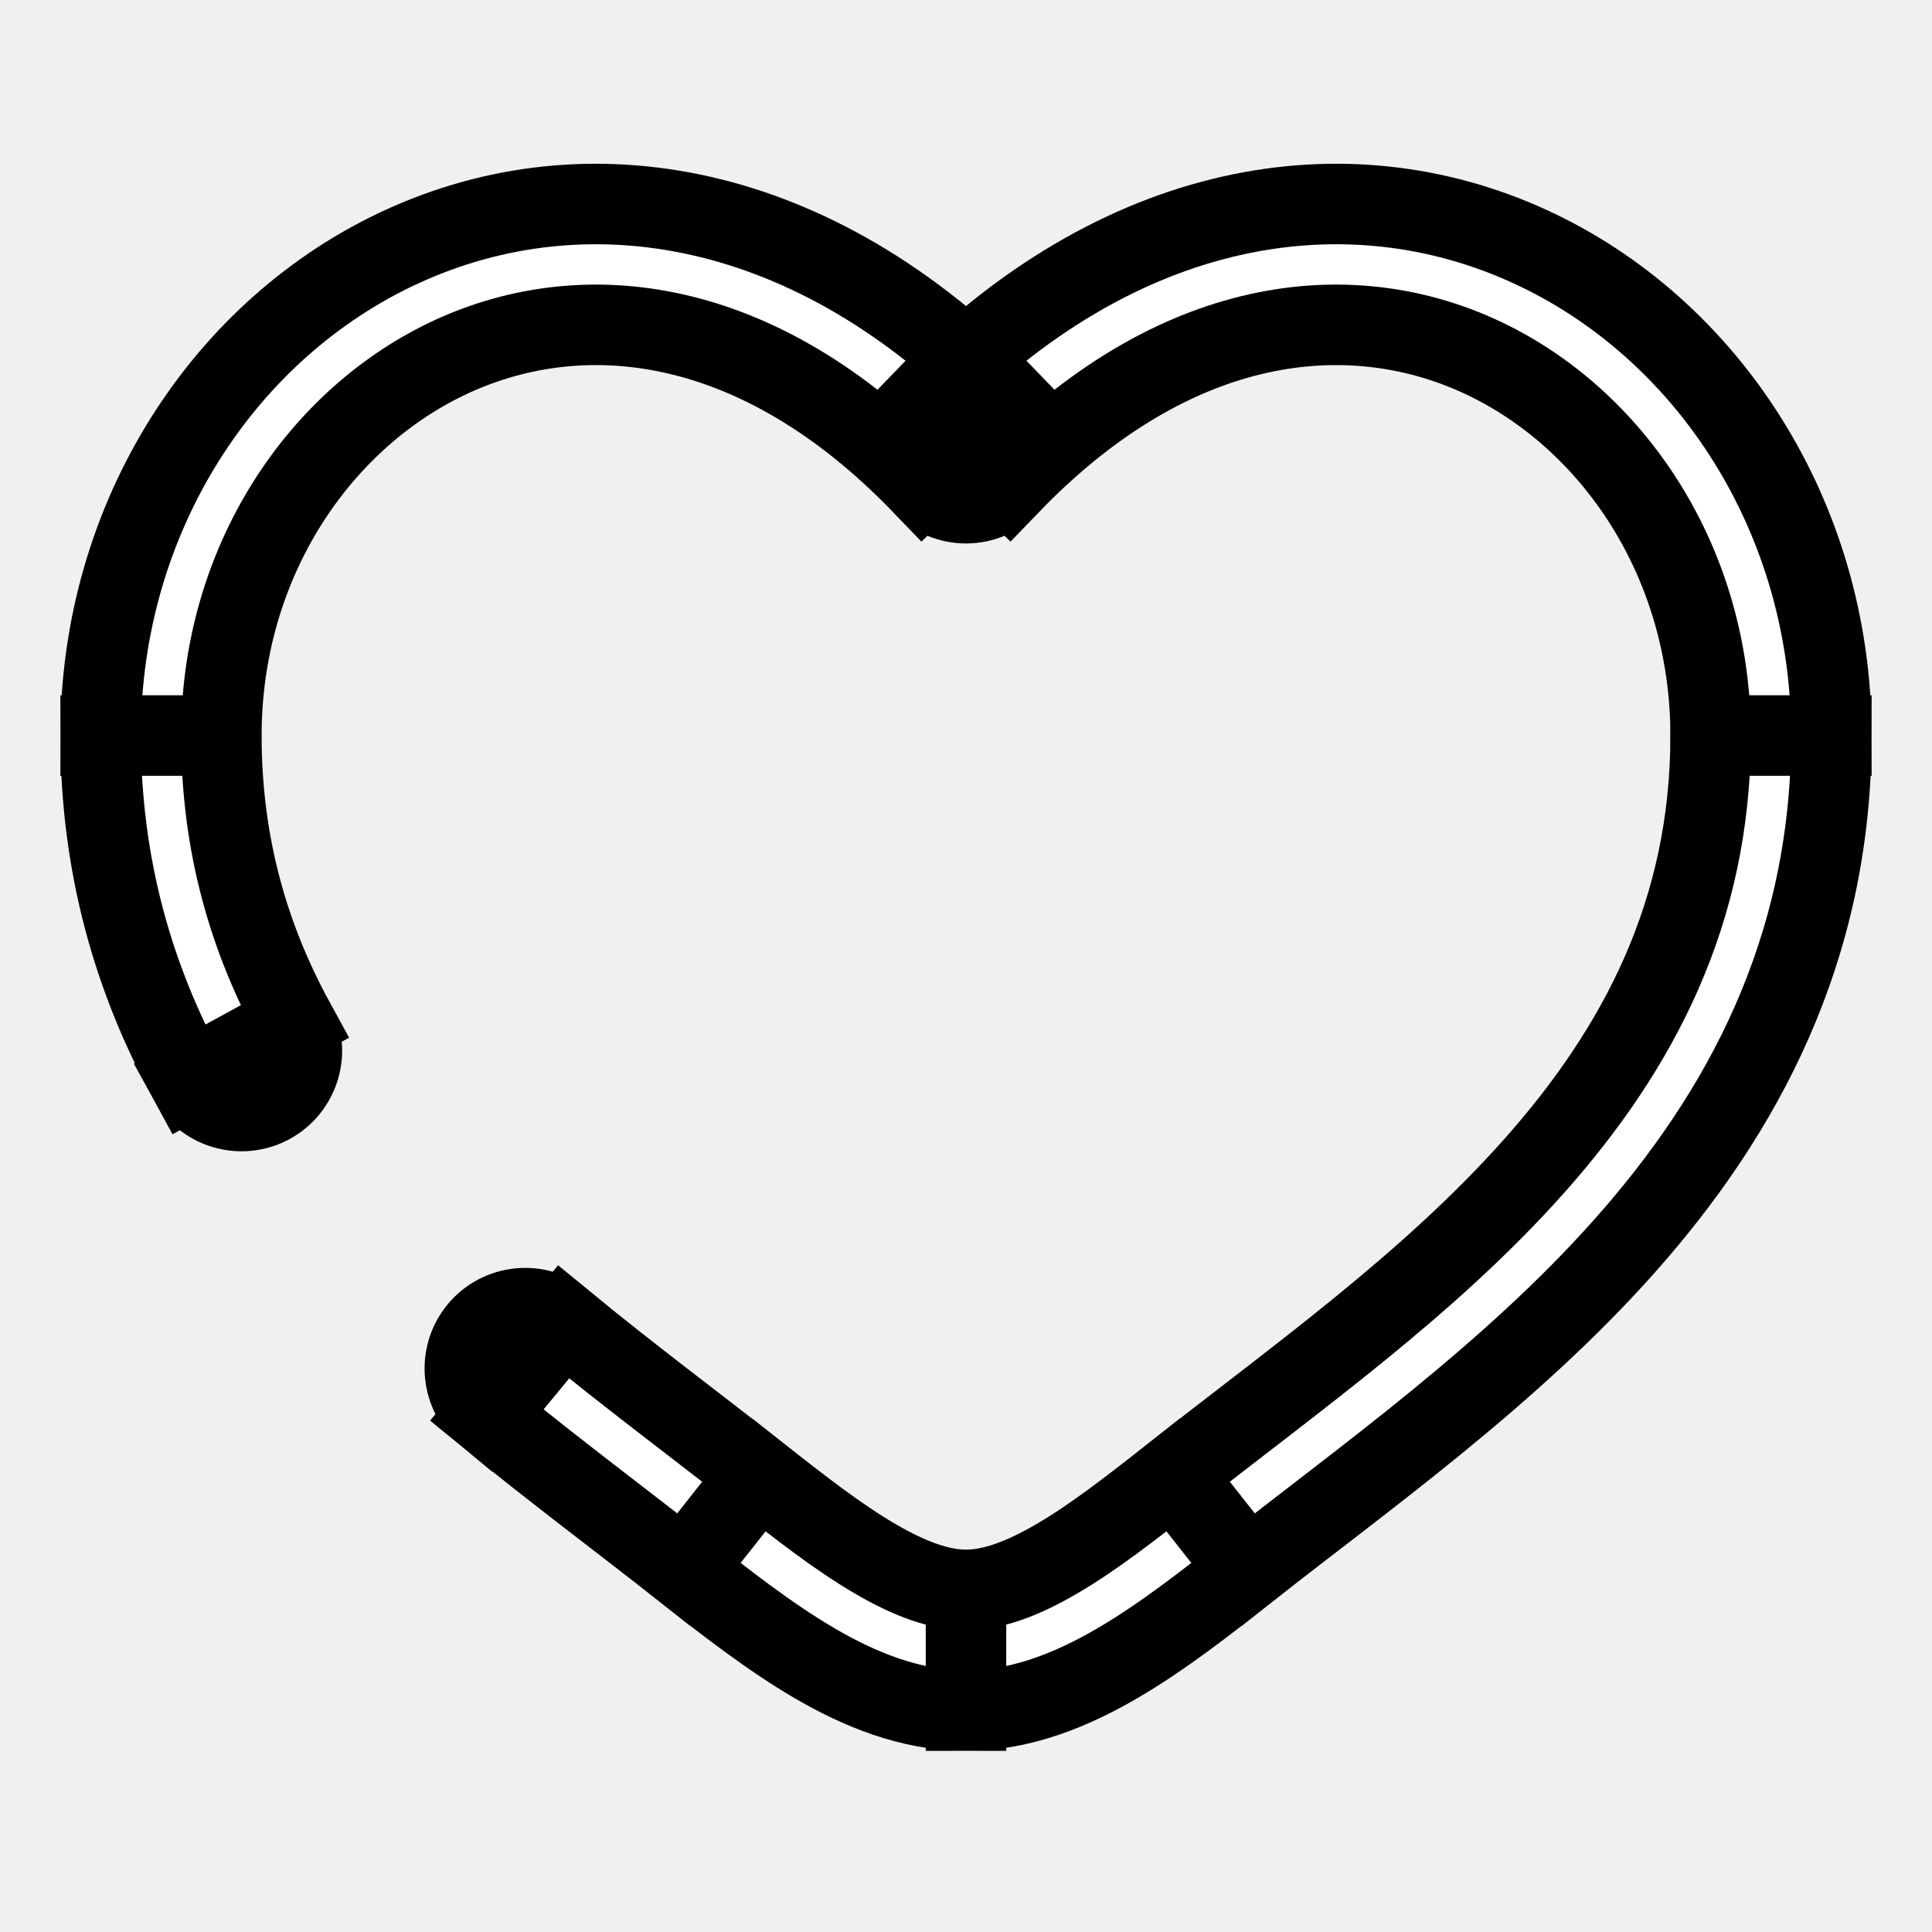
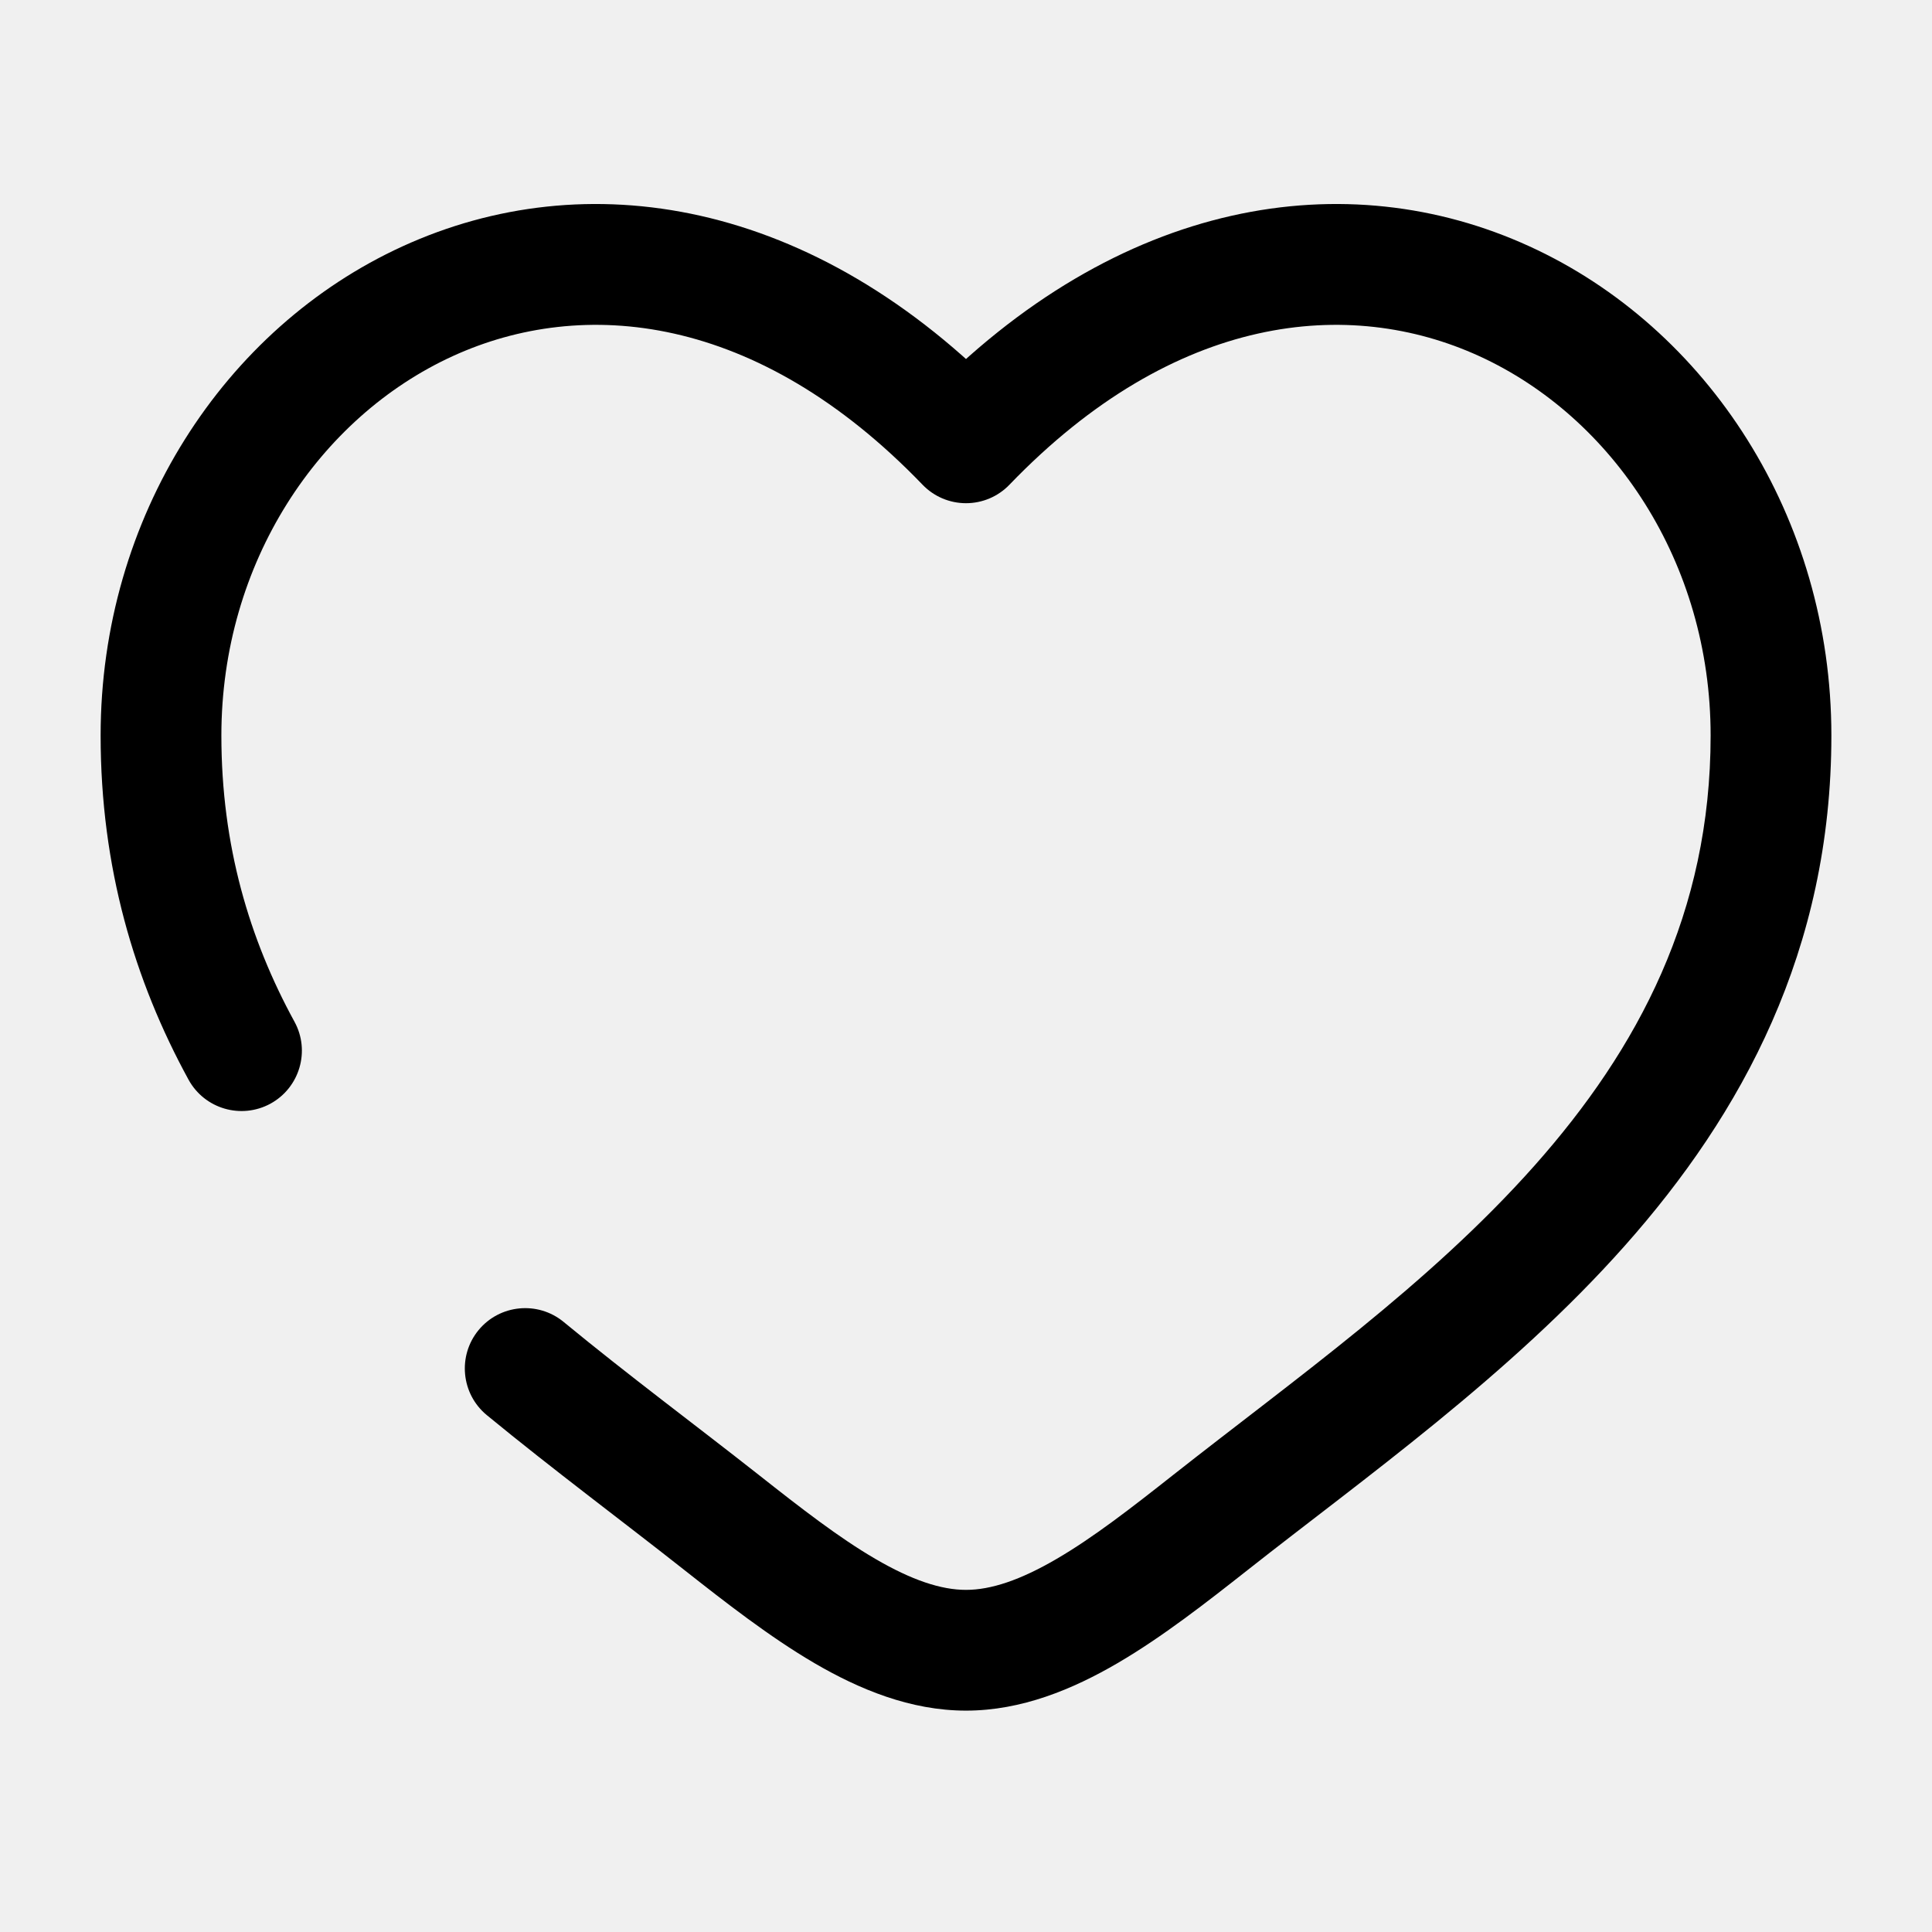
- <svg xmlns="http://www.w3.org/2000/svg" width="18px" viewBox="0 0 24 24" fill="black" stroke="black">
-   <path d="M8.962 18.911L9.426 18.322L8.962 18.911ZM12 5.501L11.46 6.021C11.601 6.168 11.796 6.251 12 6.251C12.204 6.251 12.399 6.168 12.54 6.021L12 5.501ZM15.038 18.911L15.503 19.5L15.038 18.911ZM7.001 16.421C6.681 16.158 6.208 16.204 5.945 16.523C5.682 16.843 5.728 17.316 6.047 17.579L7.001 16.421ZM2.342 13.412C2.541 13.775 2.996 13.908 3.36 13.71C3.723 13.511 3.857 13.055 3.658 12.692L2.342 13.412ZM2.75 9.137C2.75 6.986 3.965 5.183 5.624 4.424C7.236 3.687 9.402 3.883 11.46 6.021L12.54 4.981C10.098 2.444 7.264 2.025 5.001 3.06C2.785 4.073 1.25 6.425 1.25 9.137H2.75ZM8.497 19.5C9.01 19.904 9.56 20.334 10.117 20.66C10.674 20.985 11.31 21.25 12 21.25V19.75C11.69 19.75 11.326 19.629 10.874 19.365C10.421 19.101 9.952 18.737 9.426 18.322L8.497 19.5ZM15.503 19.5C16.929 18.375 18.753 17.087 20.183 15.476C21.64 13.836 22.75 11.803 22.75 9.137H21.25C21.25 11.335 20.351 13.028 19.062 14.48C17.747 15.96 16.09 17.127 14.574 18.322L15.503 19.5ZM22.75 9.137C22.75 6.425 21.215 4.073 18.999 3.06C16.736 2.025 13.902 2.444 11.46 4.981L12.54 6.021C14.598 3.883 16.764 3.687 18.376 4.424C20.035 5.183 21.25 6.986 21.25 9.137H22.75ZM14.574 18.322C14.048 18.737 13.579 19.101 13.126 19.365C12.674 19.629 12.31 19.75 12 19.75V21.25C12.69 21.25 13.326 20.985 13.883 20.66C14.441 20.334 14.99 19.904 15.503 19.5L14.574 18.322ZM9.426 18.322C8.63 17.695 7.821 17.096 7.001 16.421L6.047 17.579C6.878 18.262 7.755 18.914 8.497 19.5L9.426 18.322ZM3.658 12.692C3.097 11.666 2.75 10.503 2.75 9.137H1.25C1.25 10.775 1.67 12.183 2.342 13.412L3.658 12.692Z" fill="white" />
+ <svg xmlns="http://www.w3.org/2000/svg" width="18px" viewBox="0 0 24 24" fill="black">
+   <path d="M8.962 18.911L9.426 18.322L8.962 18.911ZM12 5.501L11.46 6.021C11.601 6.168 11.796 6.251 12 6.251C12.204 6.251 12.399 6.168 12.54 6.021L12 5.501ZM15.038 18.911L15.503 19.5L15.038 18.911ZM7.001 16.421C6.681 16.158 6.208 16.204 5.945 16.523C5.682 16.843 5.728 17.316 6.047 17.579L7.001 16.421ZM2.342 13.412C2.541 13.775 2.996 13.908 3.36 13.71C3.723 13.511 3.857 13.055 3.658 12.692L2.342 13.412ZM2.75 9.137C2.75 6.986 3.965 5.183 5.624 4.424C7.236 3.687 9.402 3.883 11.46 6.021L12.54 4.981C10.098 2.444 7.264 2.025 5.001 3.06C2.785 4.073 1.25 6.425 1.25 9.137H2.75ZM8.497 19.5C9.01 19.904 9.56 20.334 10.117 20.66C10.674 20.985 11.31 21.25 12 21.25V19.75C11.69 19.75 11.326 19.629 10.874 19.365C10.421 19.101 9.952 18.737 9.426 18.322L8.497 19.5ZM15.503 19.5C16.929 18.375 18.753 17.087 20.183 15.476C21.64 13.836 22.75 11.803 22.75 9.137H21.25C21.25 11.335 20.351 13.028 19.062 14.48C17.747 15.96 16.09 17.127 14.574 18.322L15.503 19.5ZM22.75 9.137C22.75 6.425 21.215 4.073 18.999 3.06C16.736 2.025 13.902 2.444 11.46 4.981L12.54 6.021C14.598 3.883 16.764 3.687 18.376 4.424C20.035 5.183 21.25 6.986 21.25 9.137H22.75ZM14.574 18.322C14.048 18.737 13.579 19.101 13.126 19.365C12.674 19.629 12.31 19.75 12 19.75V21.25C12.69 21.25 13.326 20.985 13.883 20.66C14.441 20.334 14.99 19.904 15.503 19.5L14.574 18.322ZM9.426 18.322C8.63 17.695 7.821 17.096 7.001 16.421L6.047 17.579C6.878 18.262 7.755 18.914 8.497 19.5L9.426 18.322ZM3.658 12.692C3.097 11.666 2.75 10.503 2.75 9.137H1.25C1.25 10.775 1.67 12.183 2.342 13.412L3.658 12.692Z" />
</svg>
